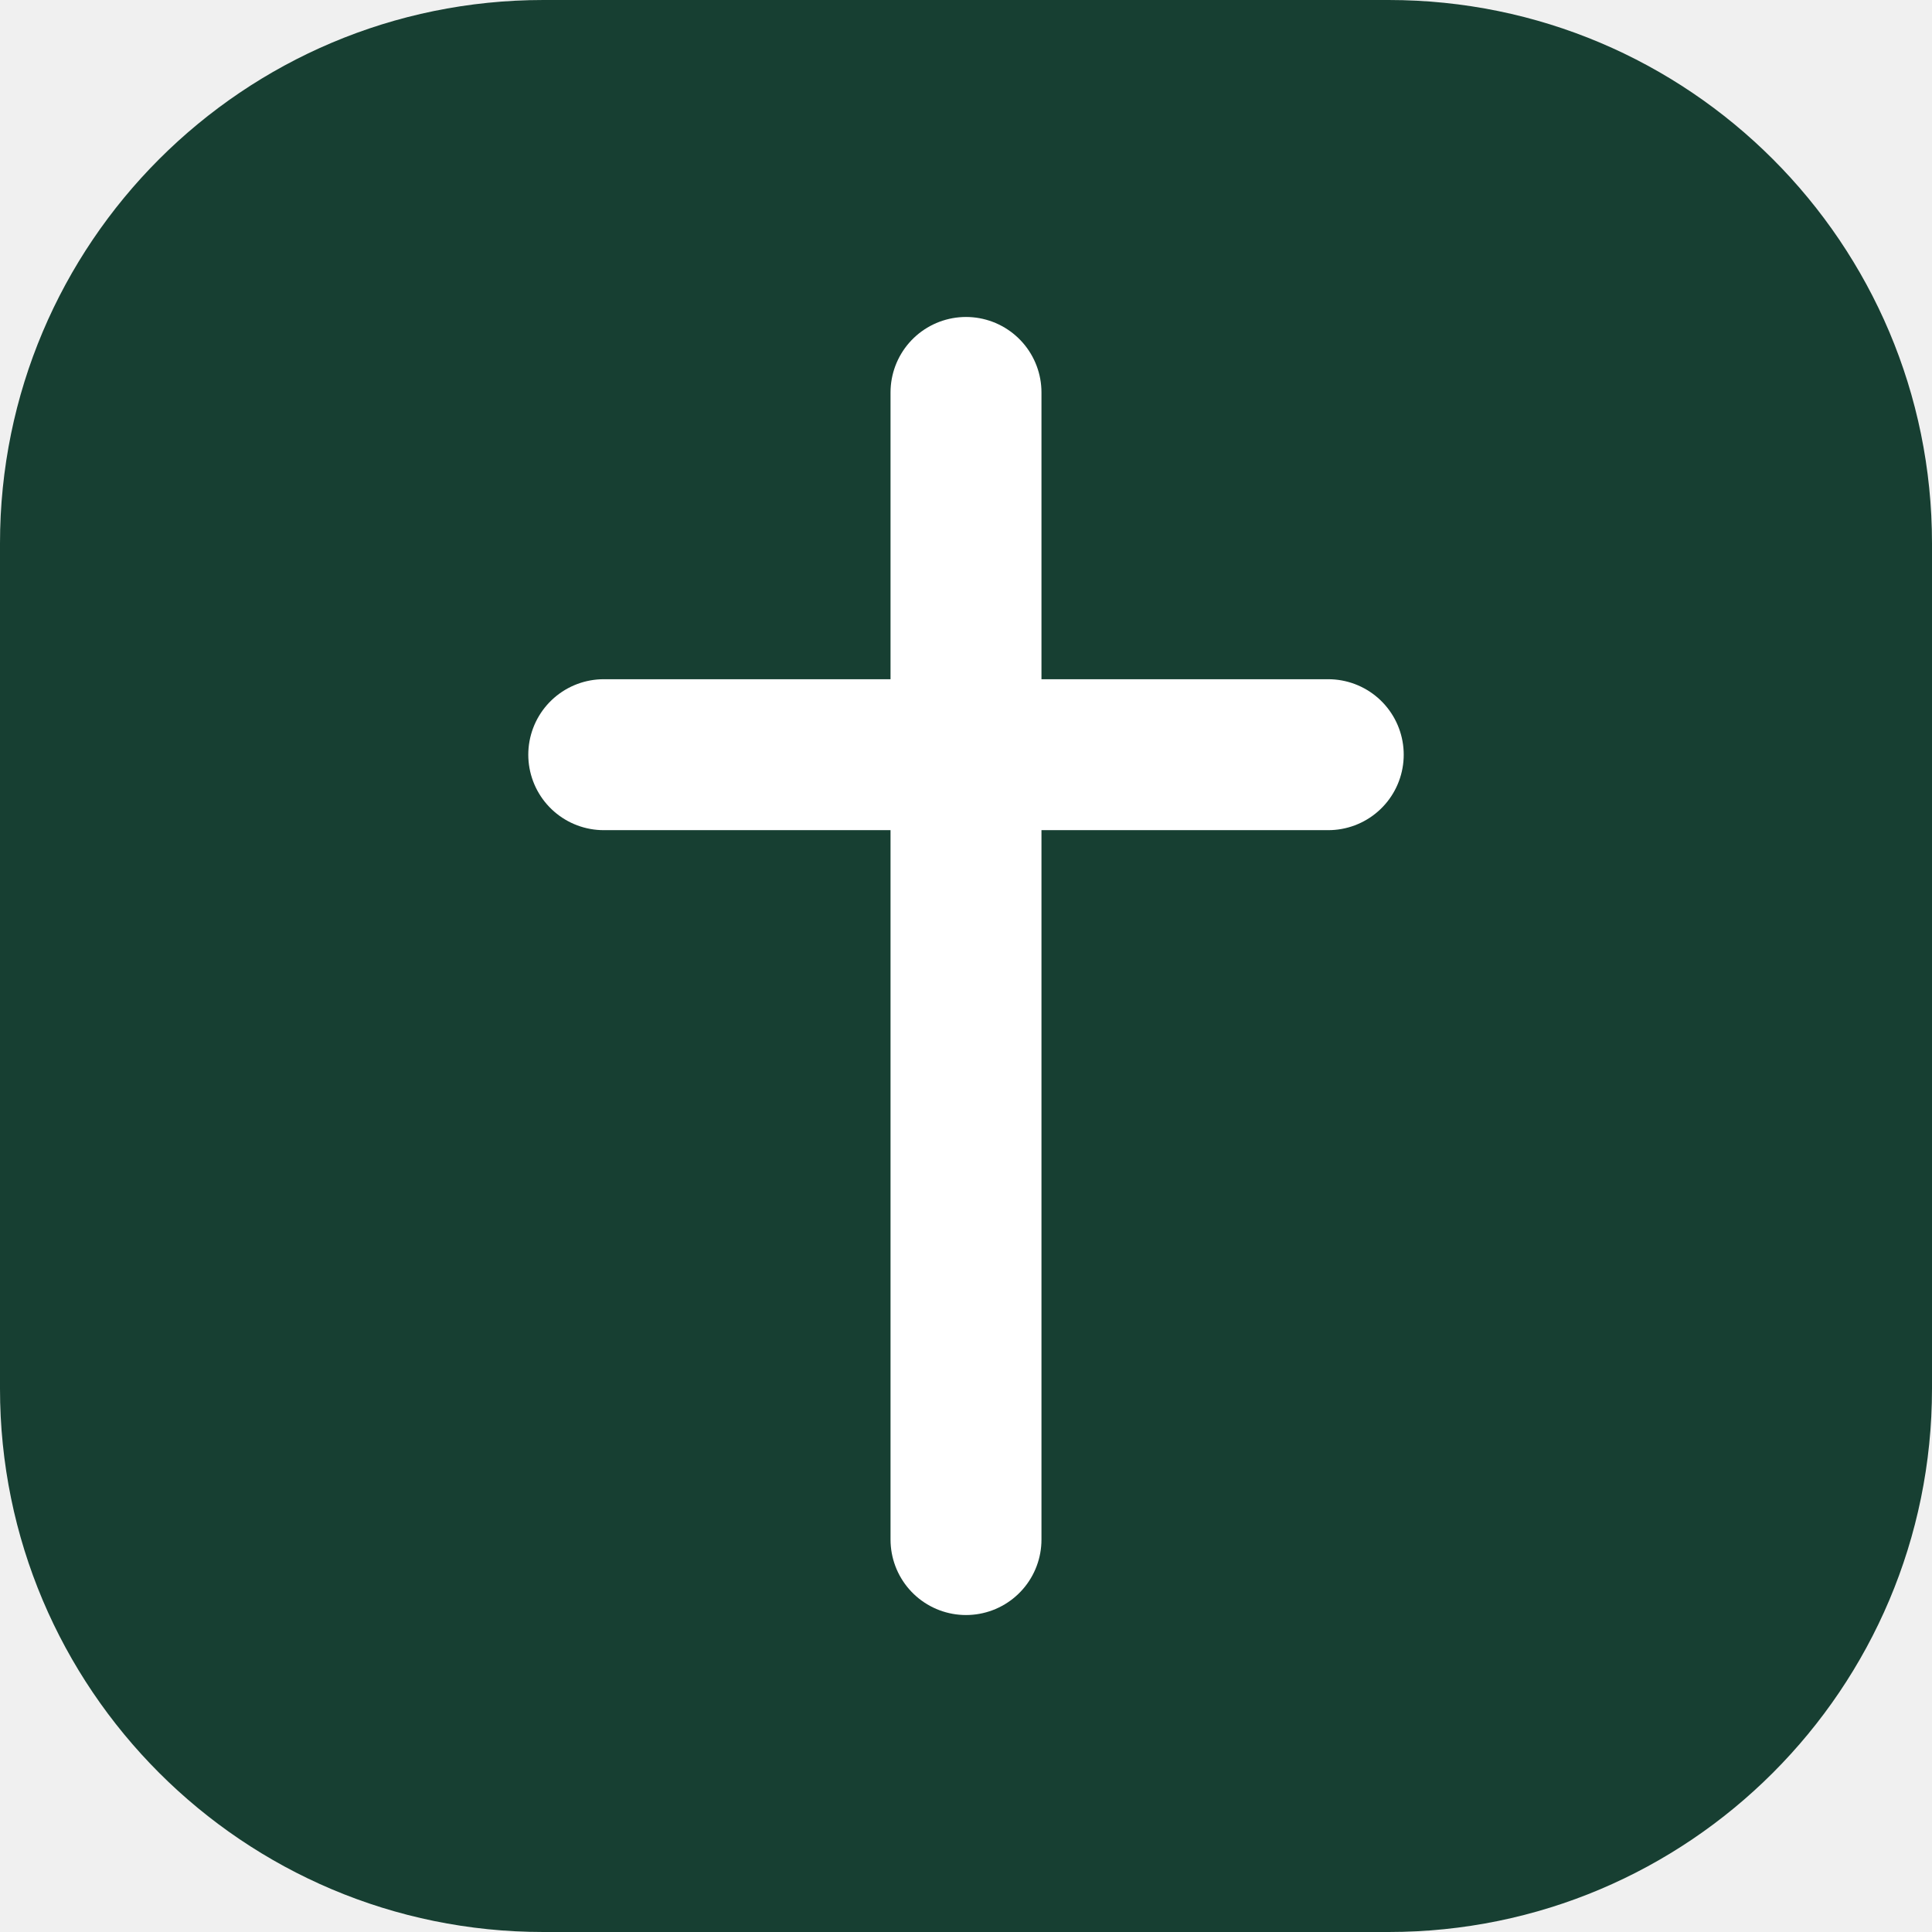
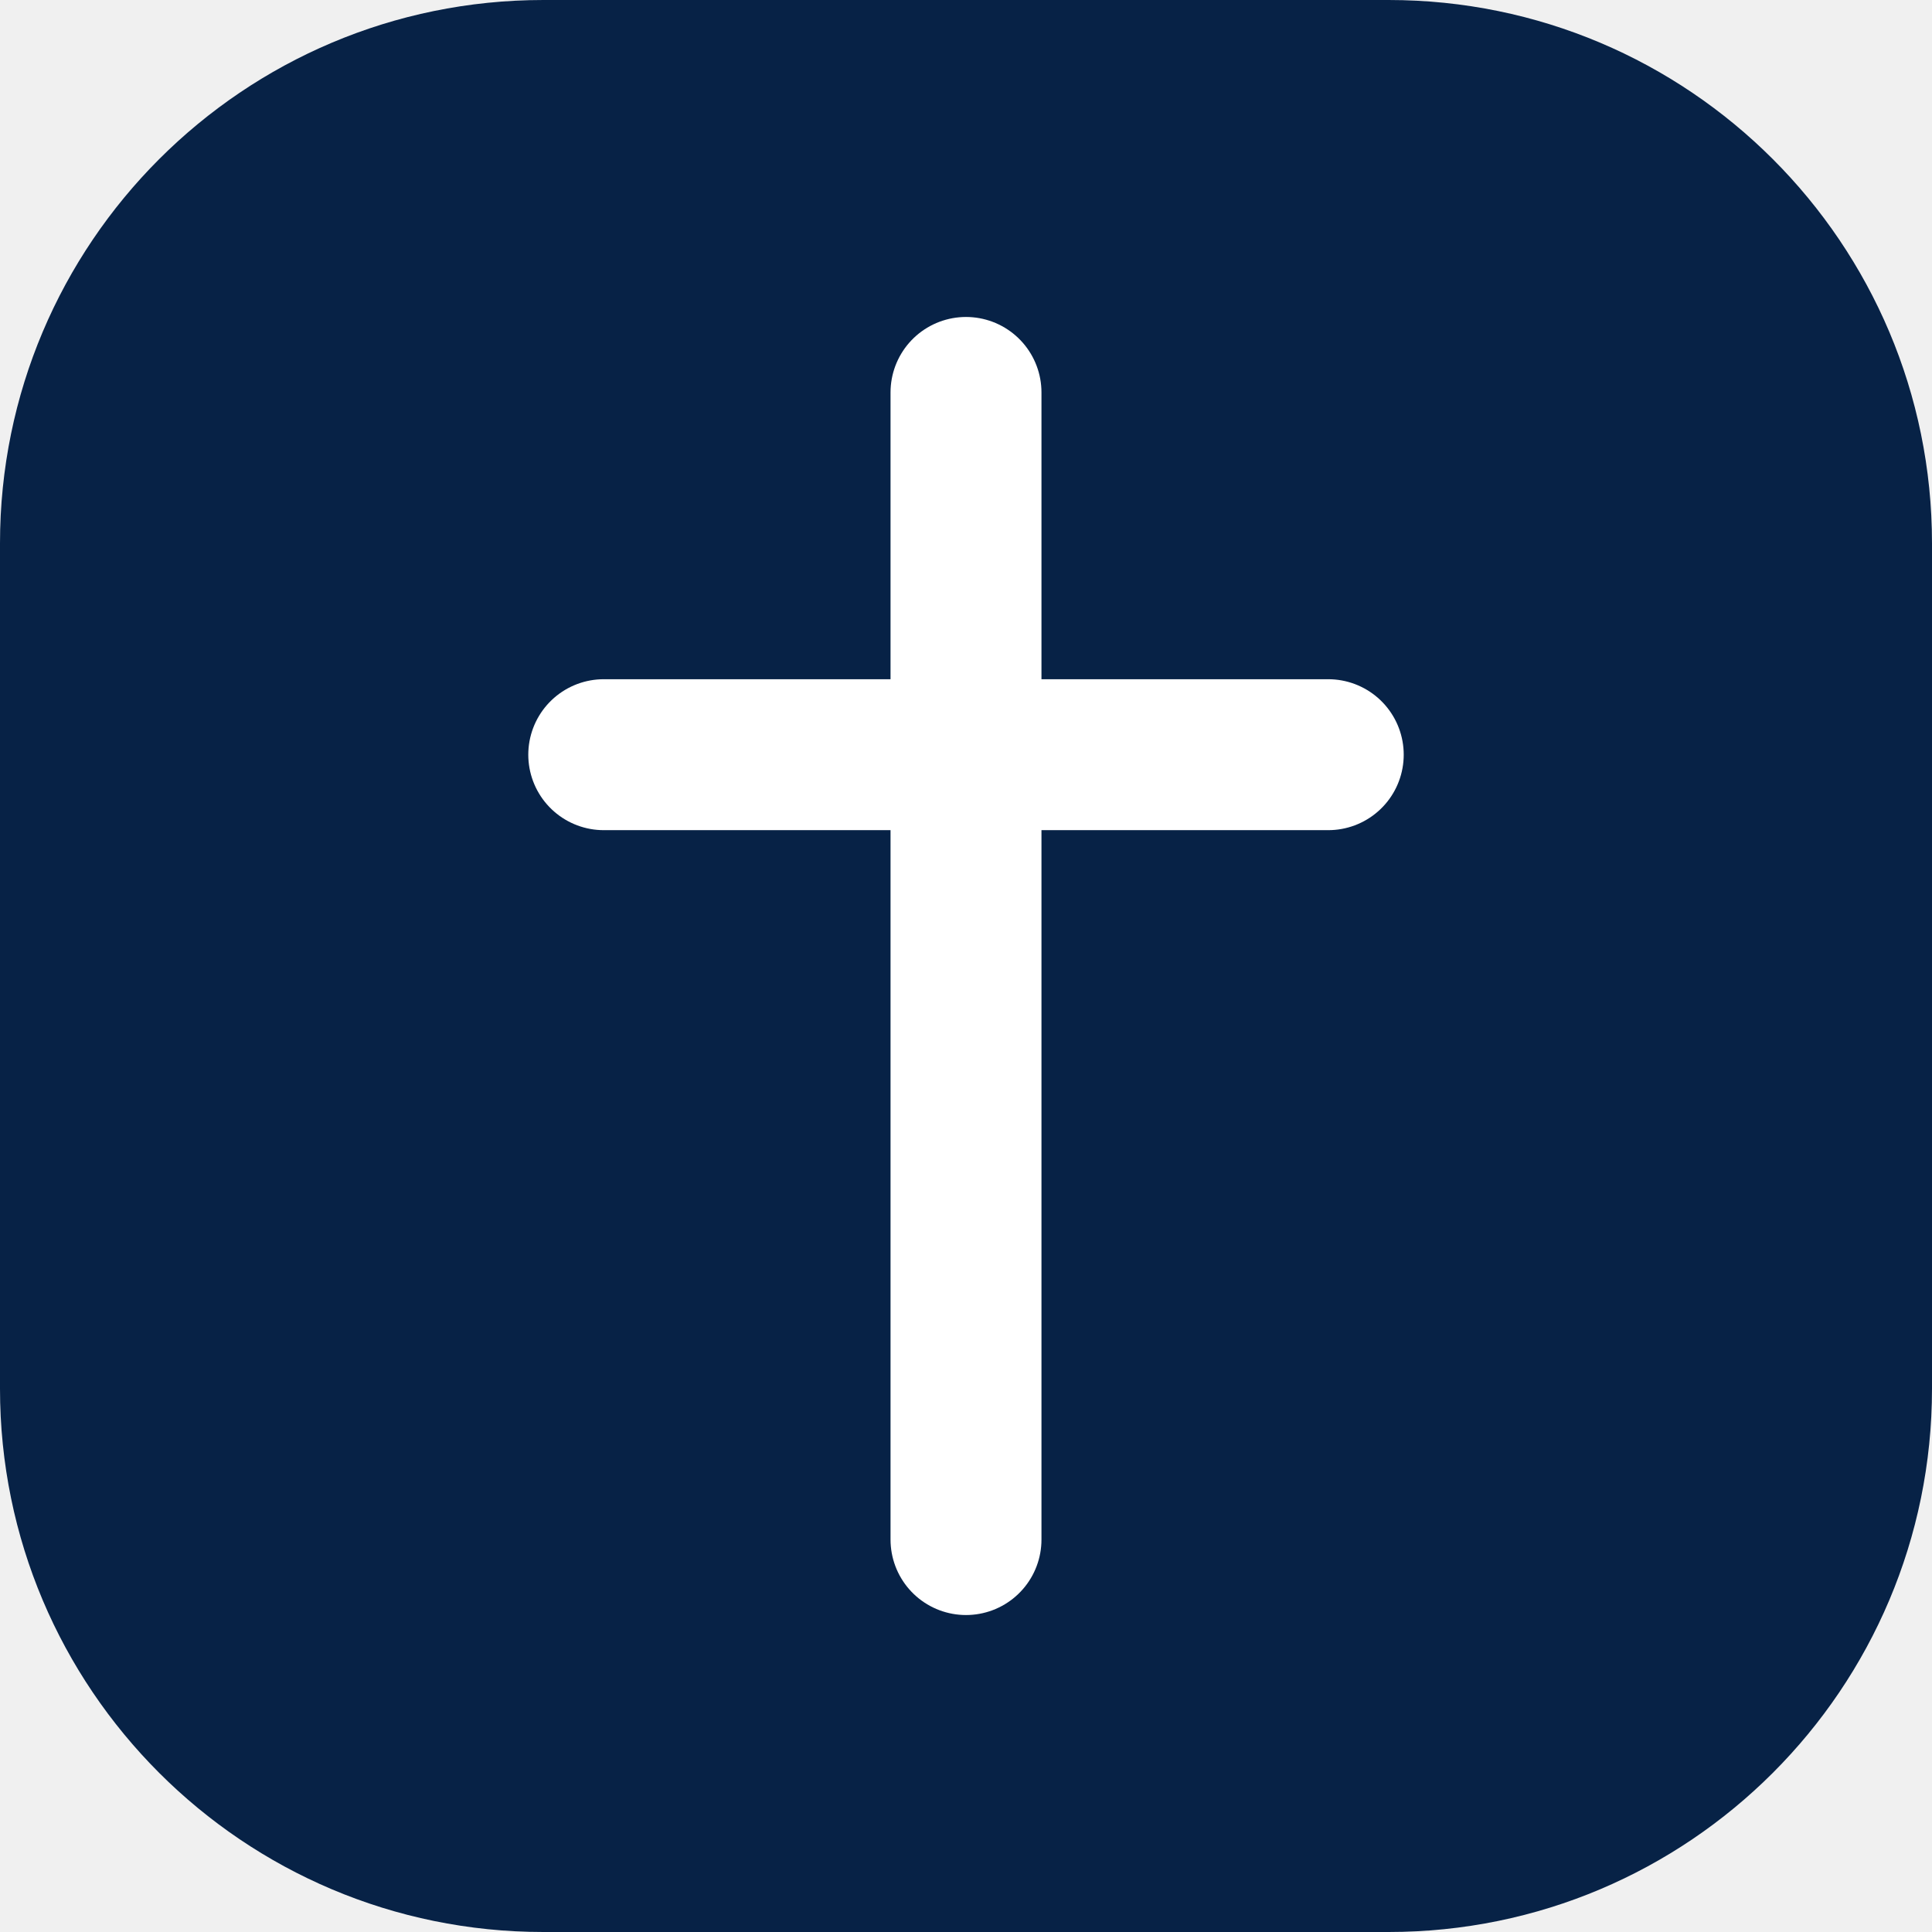
<svg xmlns="http://www.w3.org/2000/svg" viewBox="0 0 64 64">
-   <rect width="64" height="64" rx="18" fill="#173f32" />
+   <rect width="64" height="64" rx="18" fill="#072246" />
  <path d="M32 13v38M20 25h24" stroke="#fff" stroke-width="5" stroke-linecap="round" />
</svg>
